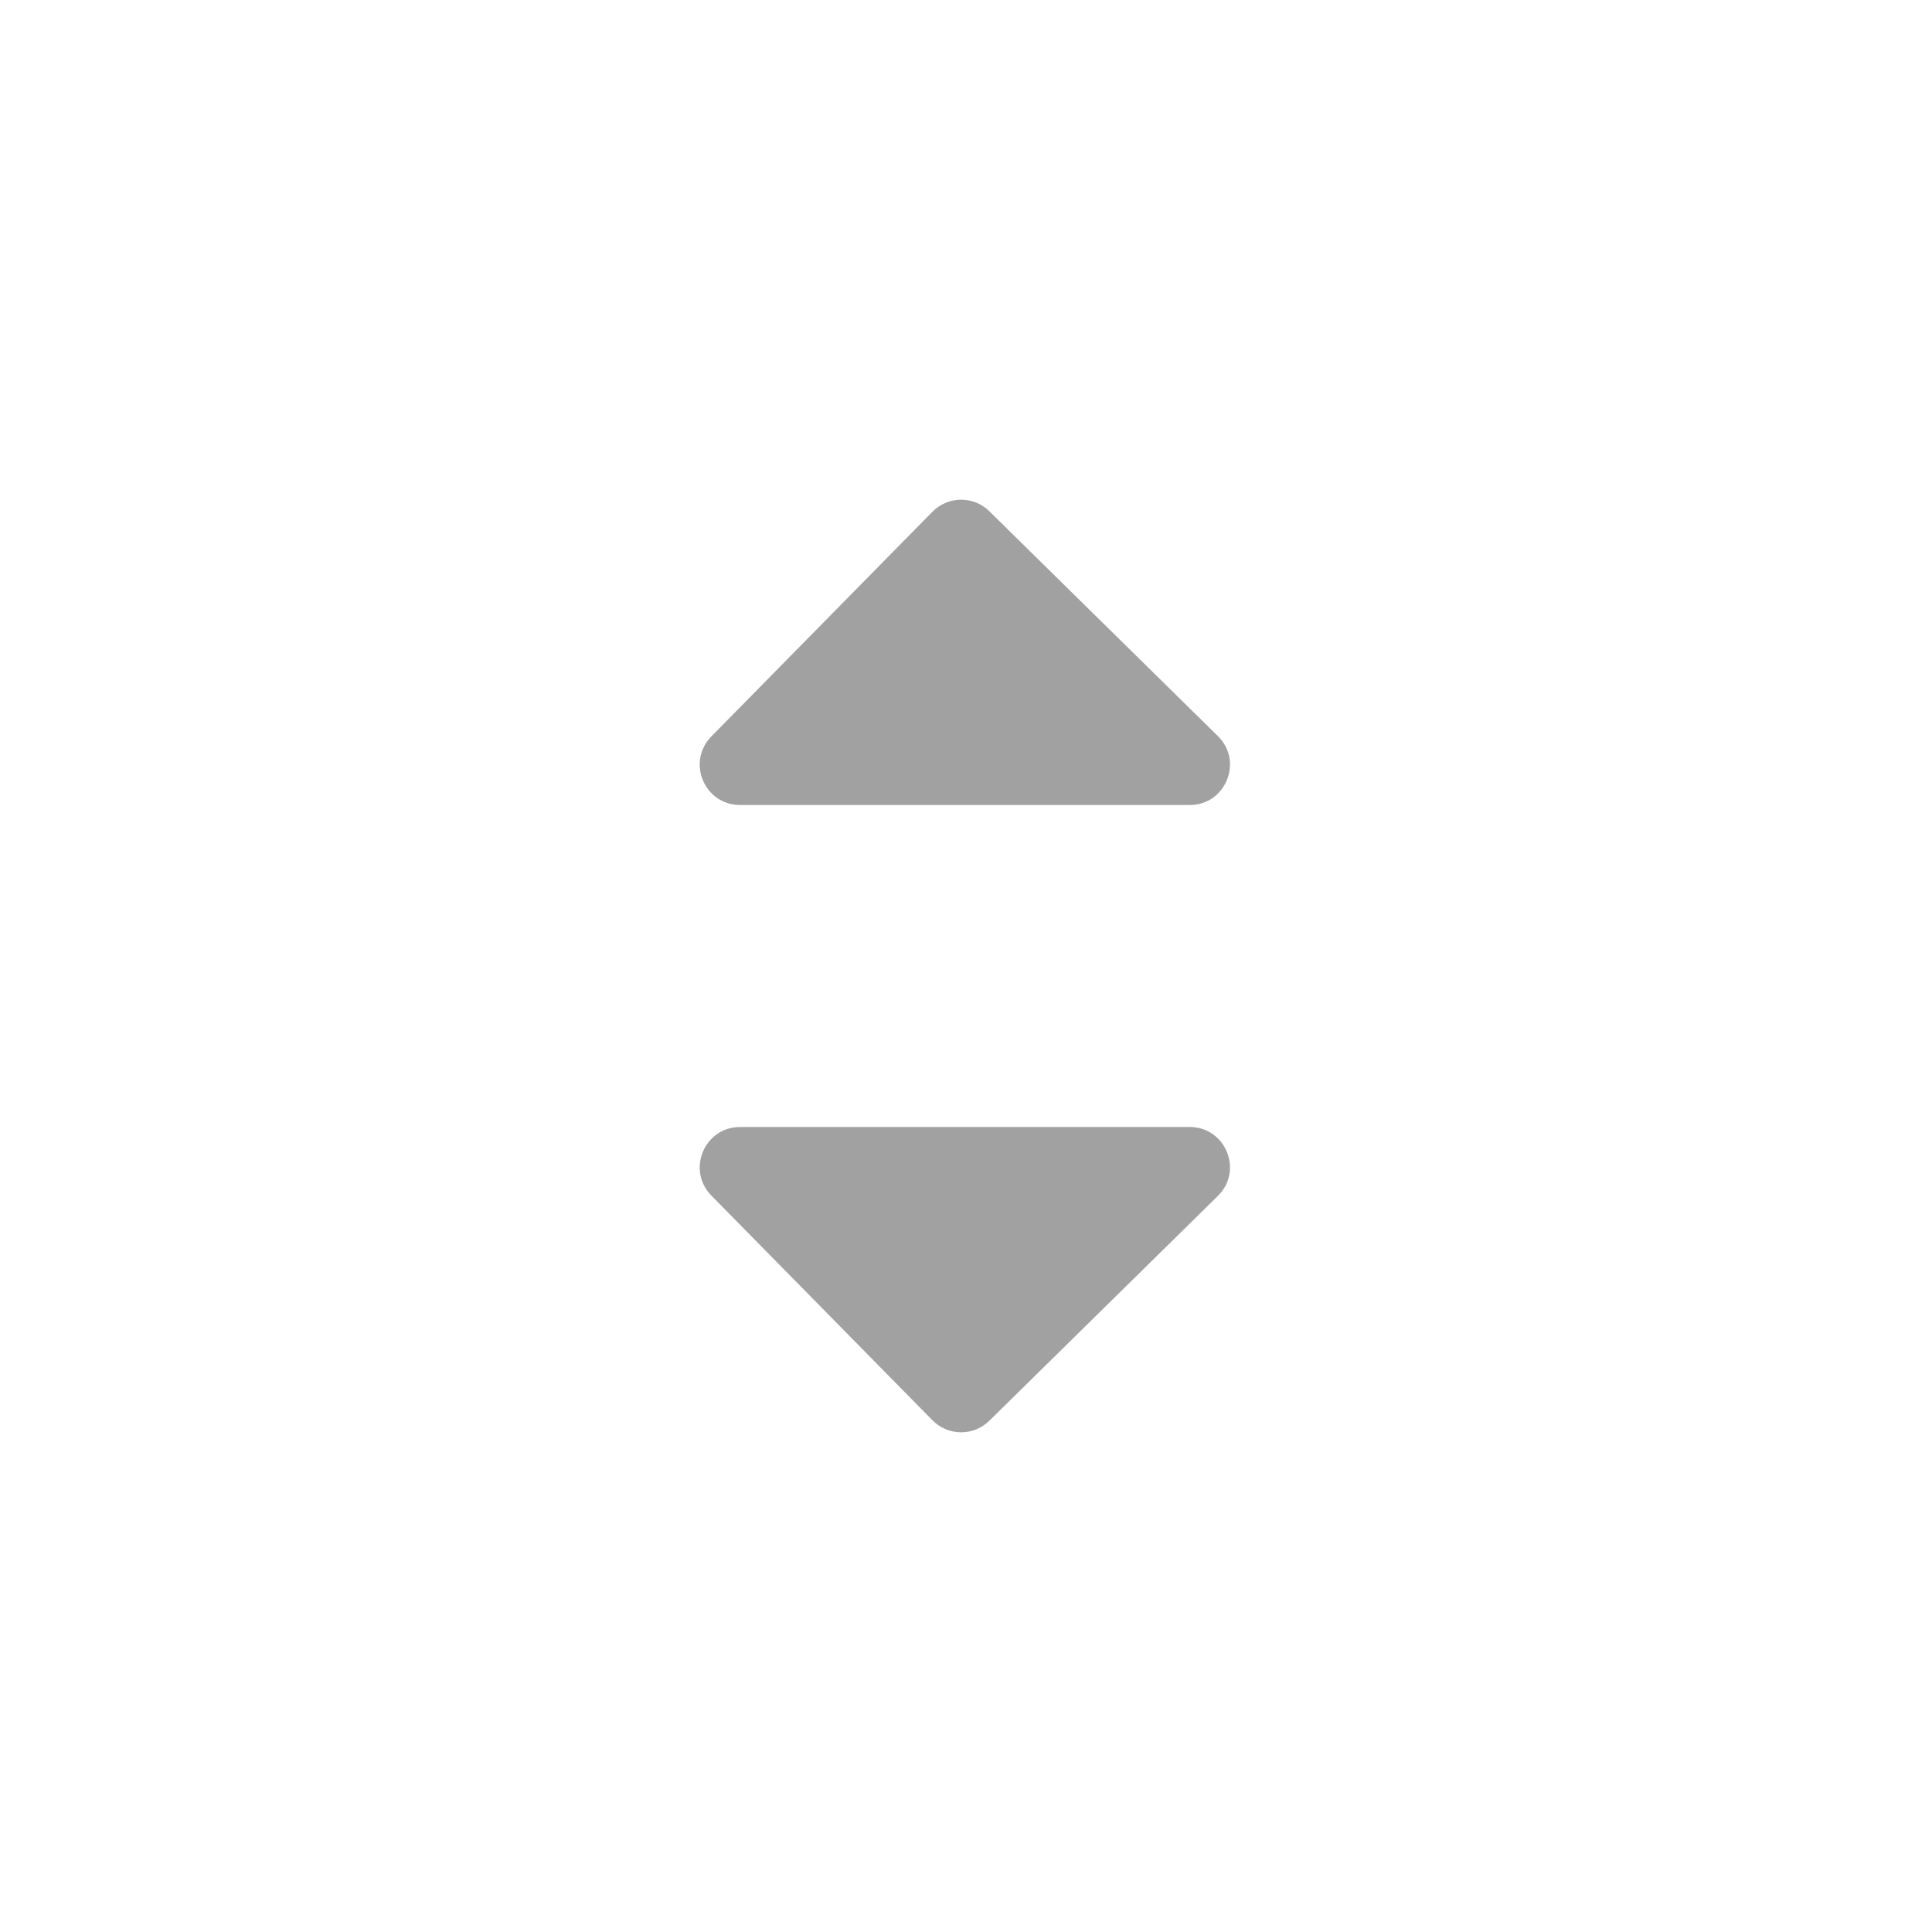
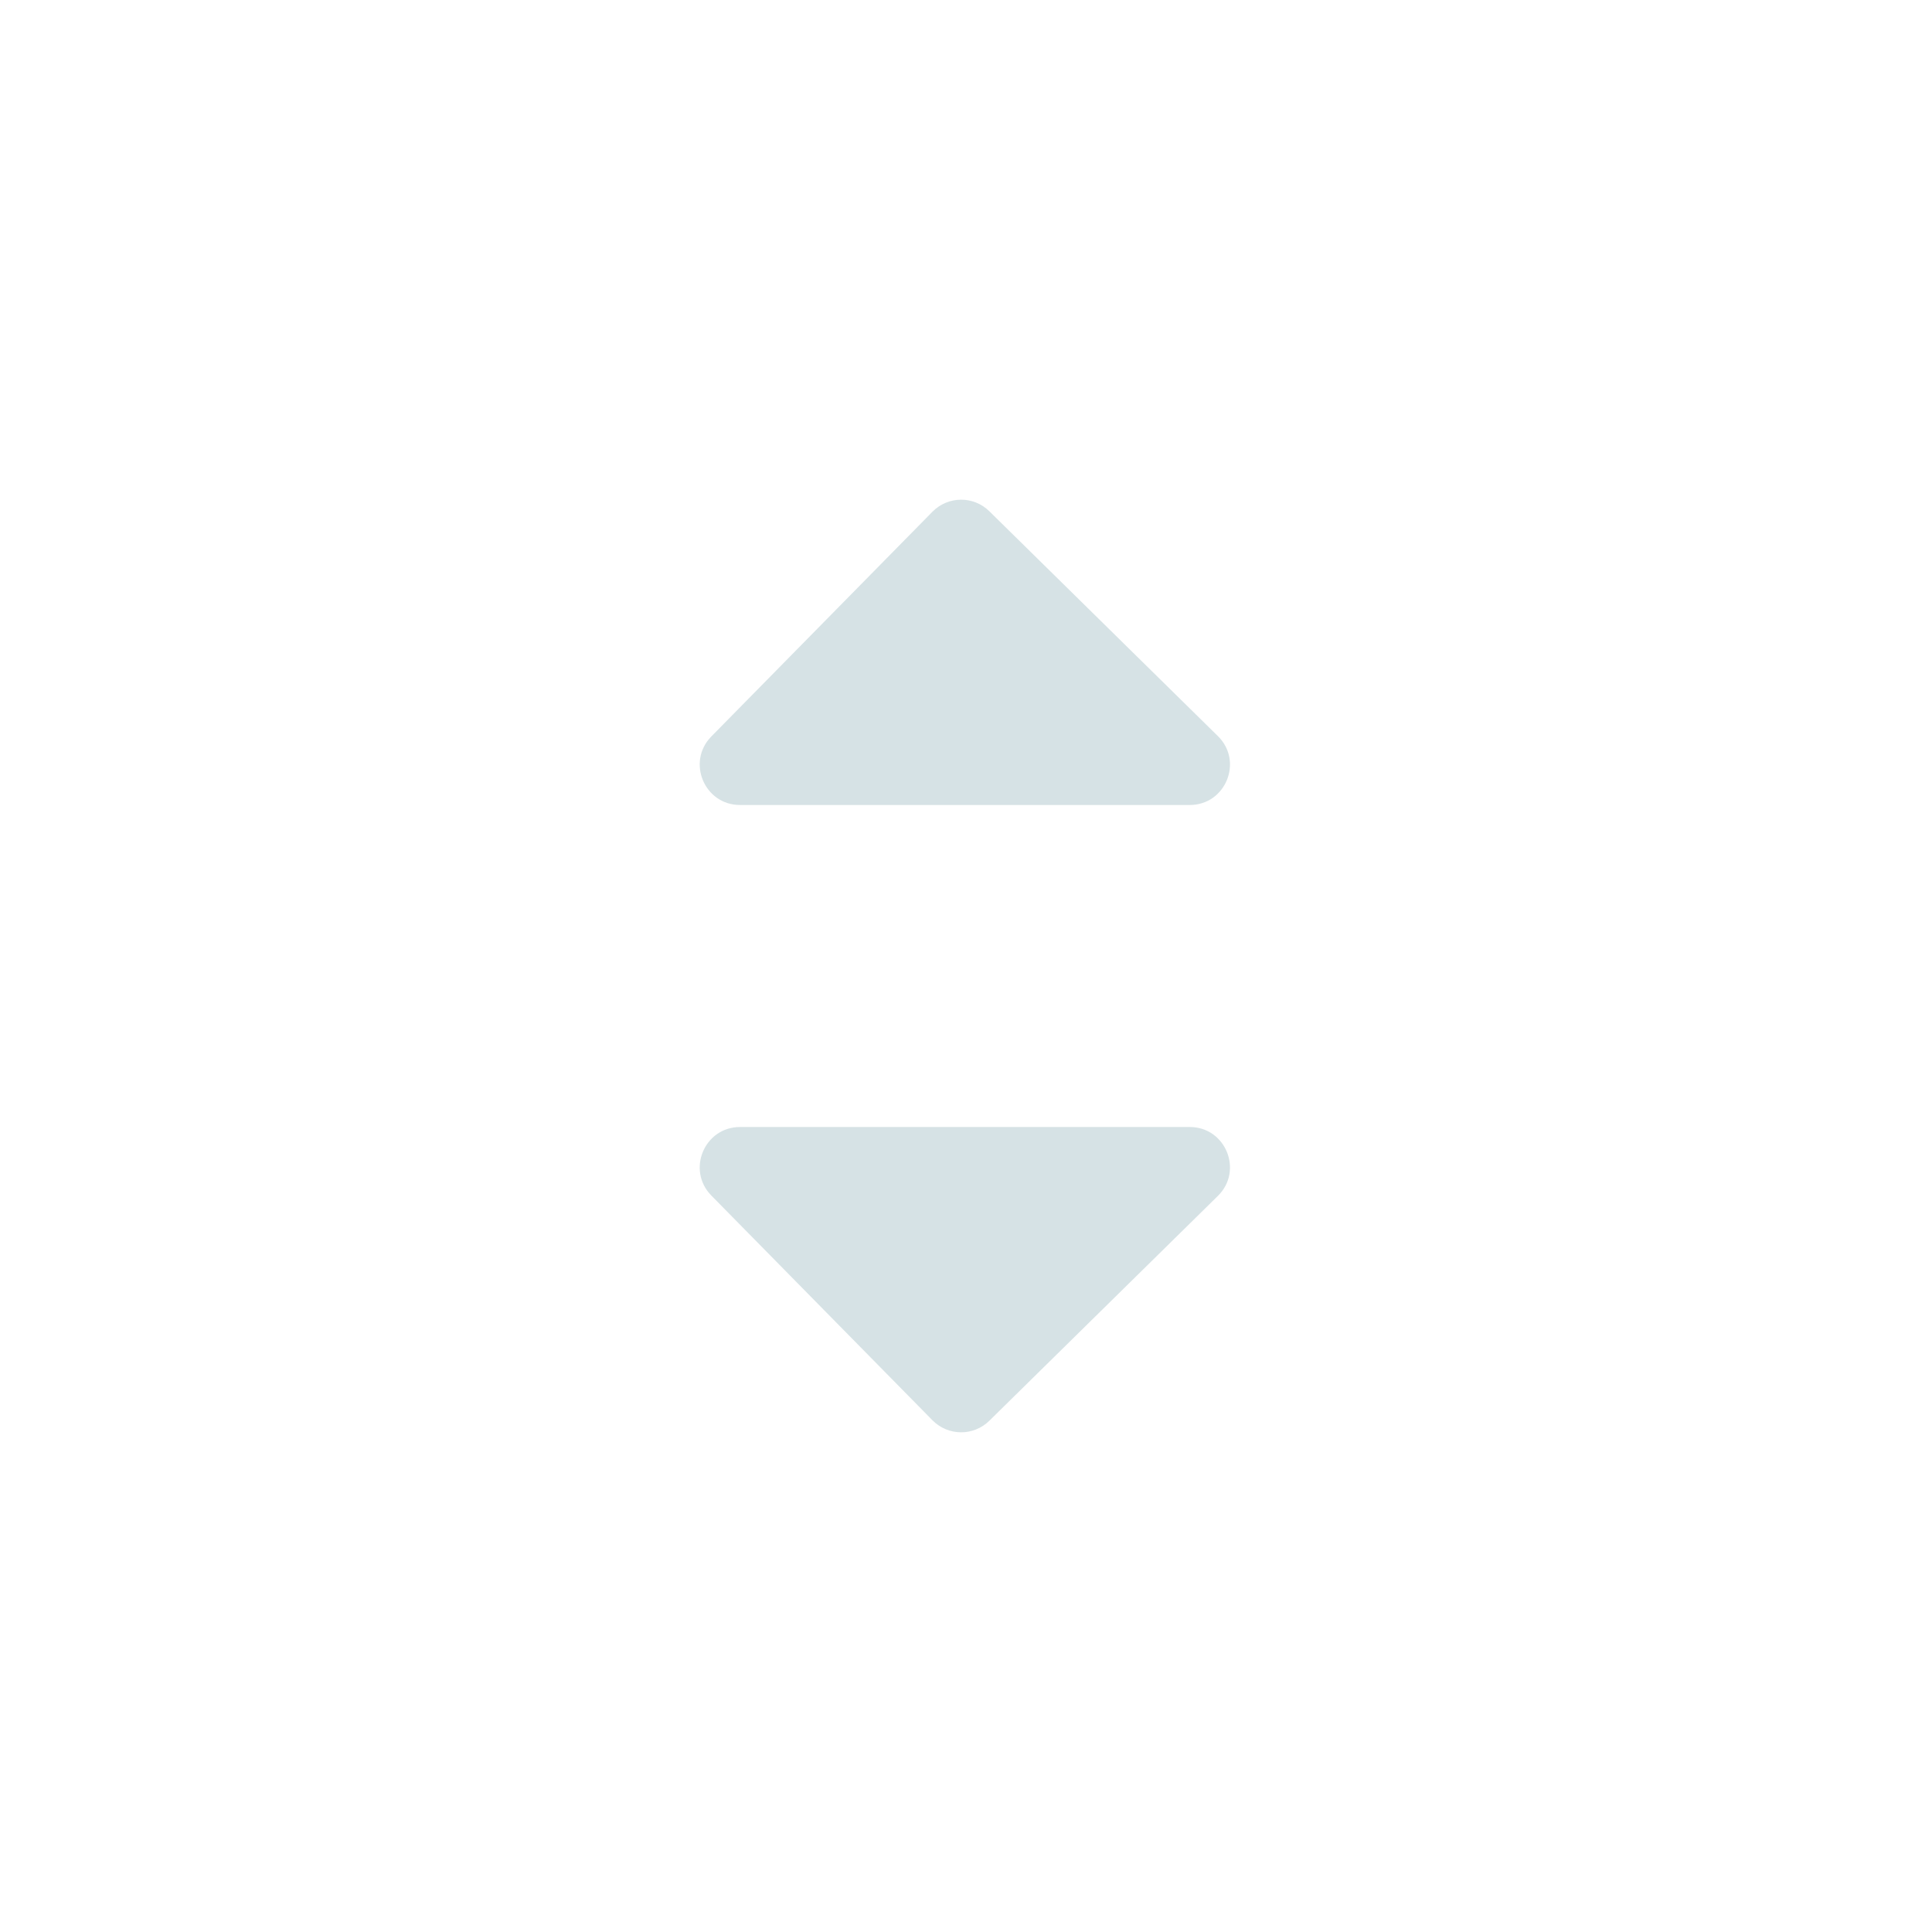
<svg xmlns="http://www.w3.org/2000/svg" width="24" height="24" viewBox="0 0 24 24" fill="none">
-   <path opacity="0.37" fill-rule="evenodd" clip-rule="evenodd" d="M8.836 14.851C8.526 14.534 8.75 14 9.193 14H14.779C15.226 14 15.448 14.543 15.129 14.856L12.29 17.649C12.093 17.843 11.777 17.84 11.583 17.643L8.836 14.851Z" fill="black" />
-   <path opacity="0.37" fill-rule="evenodd" clip-rule="evenodd" d="M8.836 9.149C8.526 9.466 8.75 10 9.193 10H14.779C15.226 10 15.448 9.457 15.129 9.144L12.29 6.351C12.093 6.157 11.777 6.16 11.583 6.357L8.836 9.149Z" fill="black" />
+   <path opacity="0.37" fill-rule="evenodd" clip-rule="evenodd" d="M8.836 14.851C8.526 14.534 8.75 14 9.193 14H14.779C15.226 14 15.448 14.543 15.129 14.856L12.29 17.649C12.093 17.843 11.777 17.84 11.583 17.643L8.836 14.851Z" fill="#91B1B8" />
+   <path opacity="0.37" fill-rule="evenodd" clip-rule="evenodd" d="M8.836 9.149C8.526 9.466 8.75 10 9.193 10H14.779C15.226 10 15.448 9.457 15.129 9.144L12.29 6.351C12.093 6.157 11.777 6.16 11.583 6.357L8.836 9.149Z" fill="#91B1B8" />
</svg>
